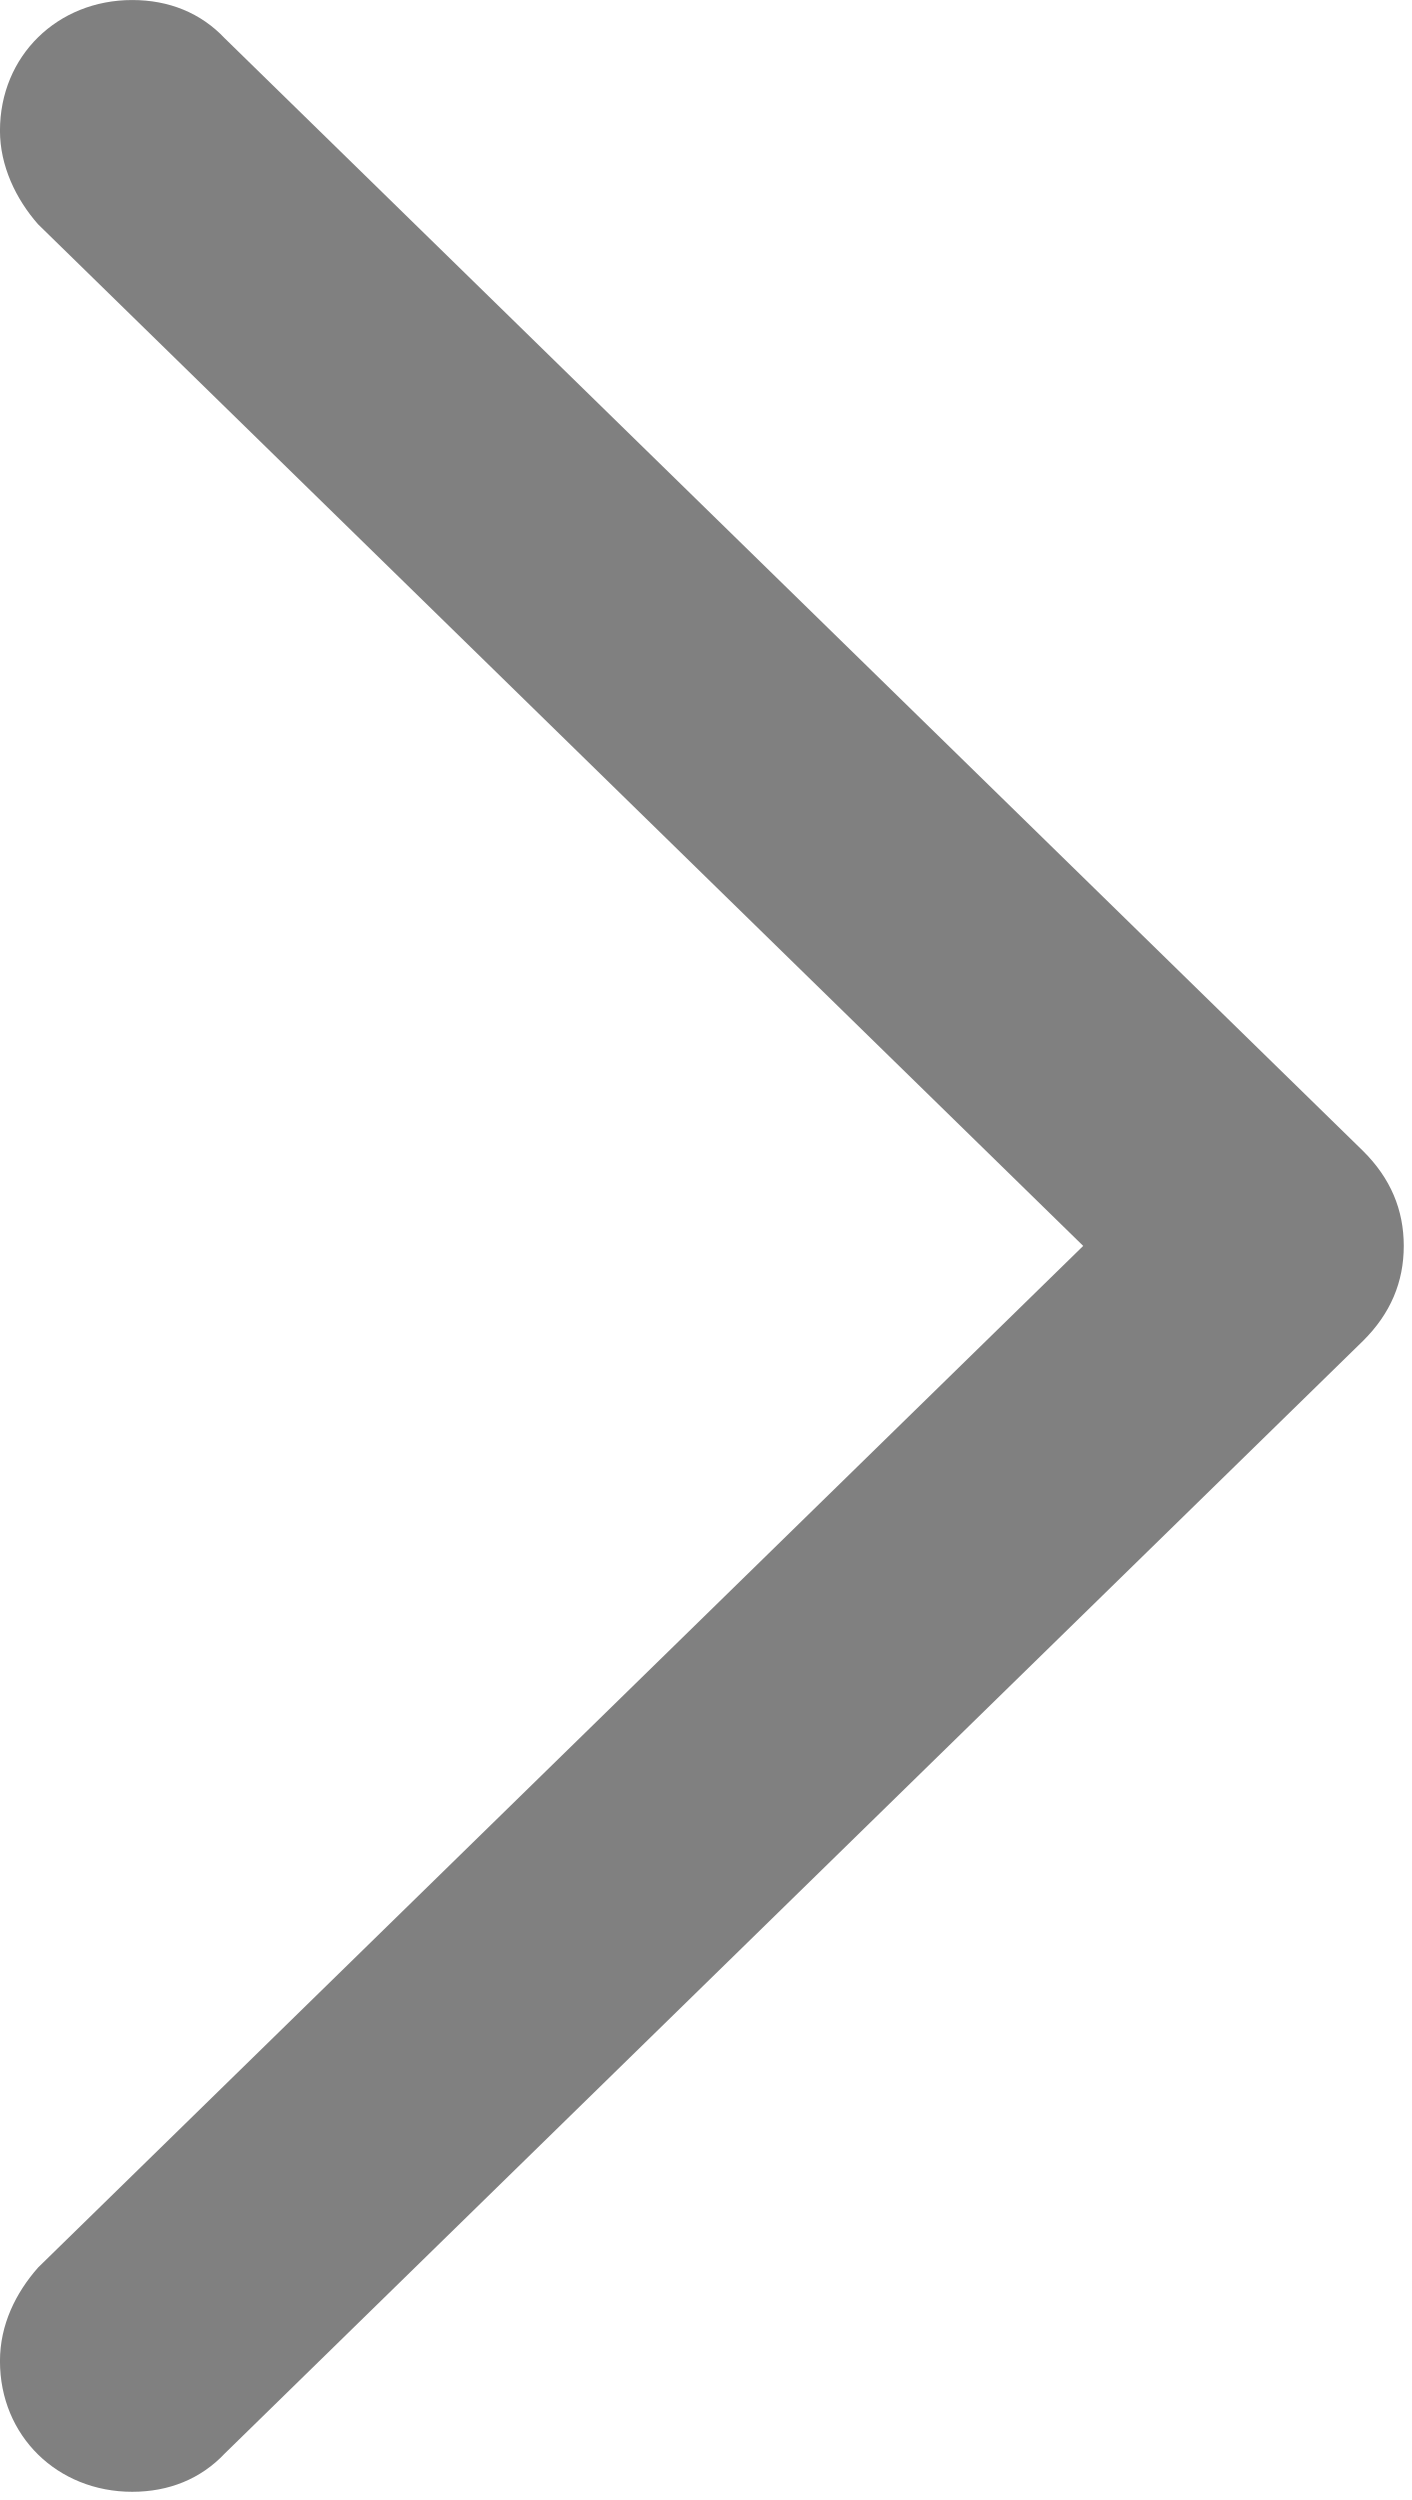
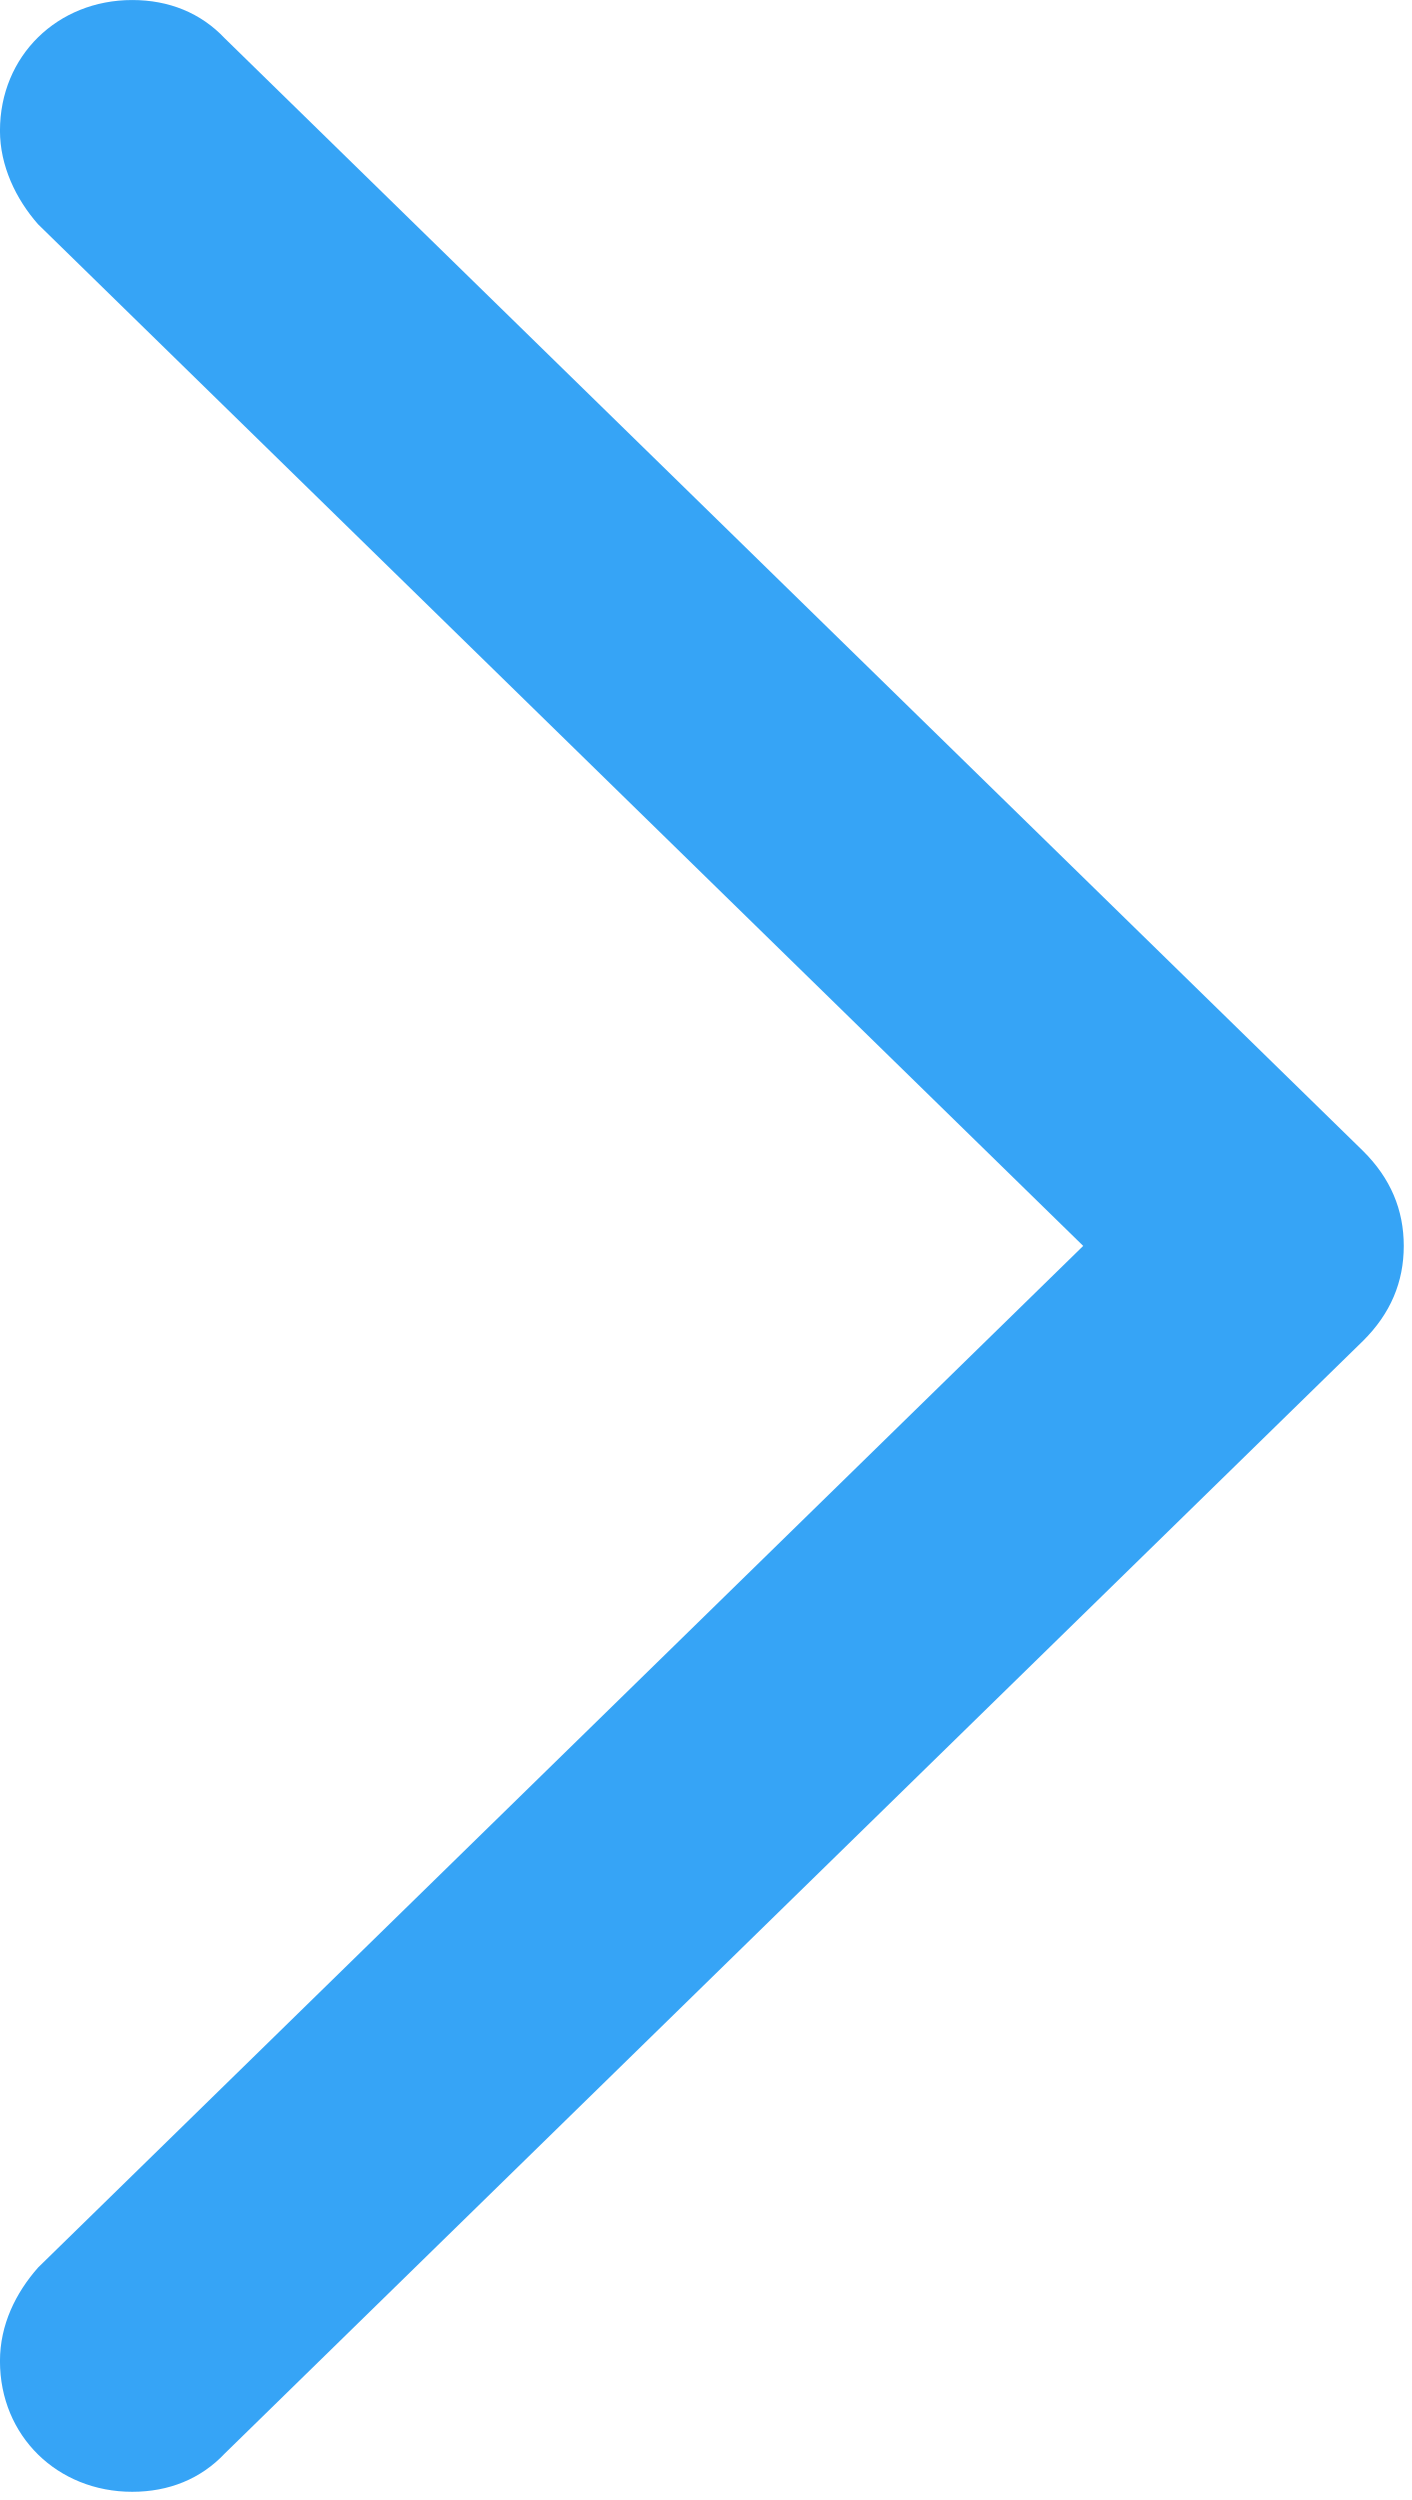
<svg xmlns="http://www.w3.org/2000/svg" fill="none" height="85" viewBox="0 0 48 85" width="48">
-   <path d="m47.728 42.361c0-1.223-.446-2.3-1.389-3.233l-38.694-37.822c-.819-.87-1.906-1.305-3.15-1.305-2.538 0-4.496 1.896-4.496 4.444 0 1.191.539 2.32 1.295 3.18l35.535 34.736-35.535 34.736c-.756.86-1.295 1.937-1.295 3.18 0 2.549 1.958 4.444 4.496 4.444 1.243 0 2.331-.435 3.15-1.305l38.694-37.822c.943-.933 1.389-2.01 1.389-3.233z" fill="#808080" />
+   <path d="m47.728 42.361c0-1.223-.446-2.3-1.389-3.233l-38.694-37.822c-.819-.87-1.906-1.305-3.15-1.305-2.538 0-4.496 1.896-4.496 4.444 0 1.191.539 2.32 1.295 3.18l35.535 34.736-35.535 34.736c-.756.86-1.295 1.937-1.295 3.18 0 2.549 1.958 4.444 4.496 4.444 1.243 0 2.331-.435 3.15-1.305l38.694-37.822c.943-.933 1.389-2.01 1.389-3.233z" fill="#36A4F6" />
</svg>
